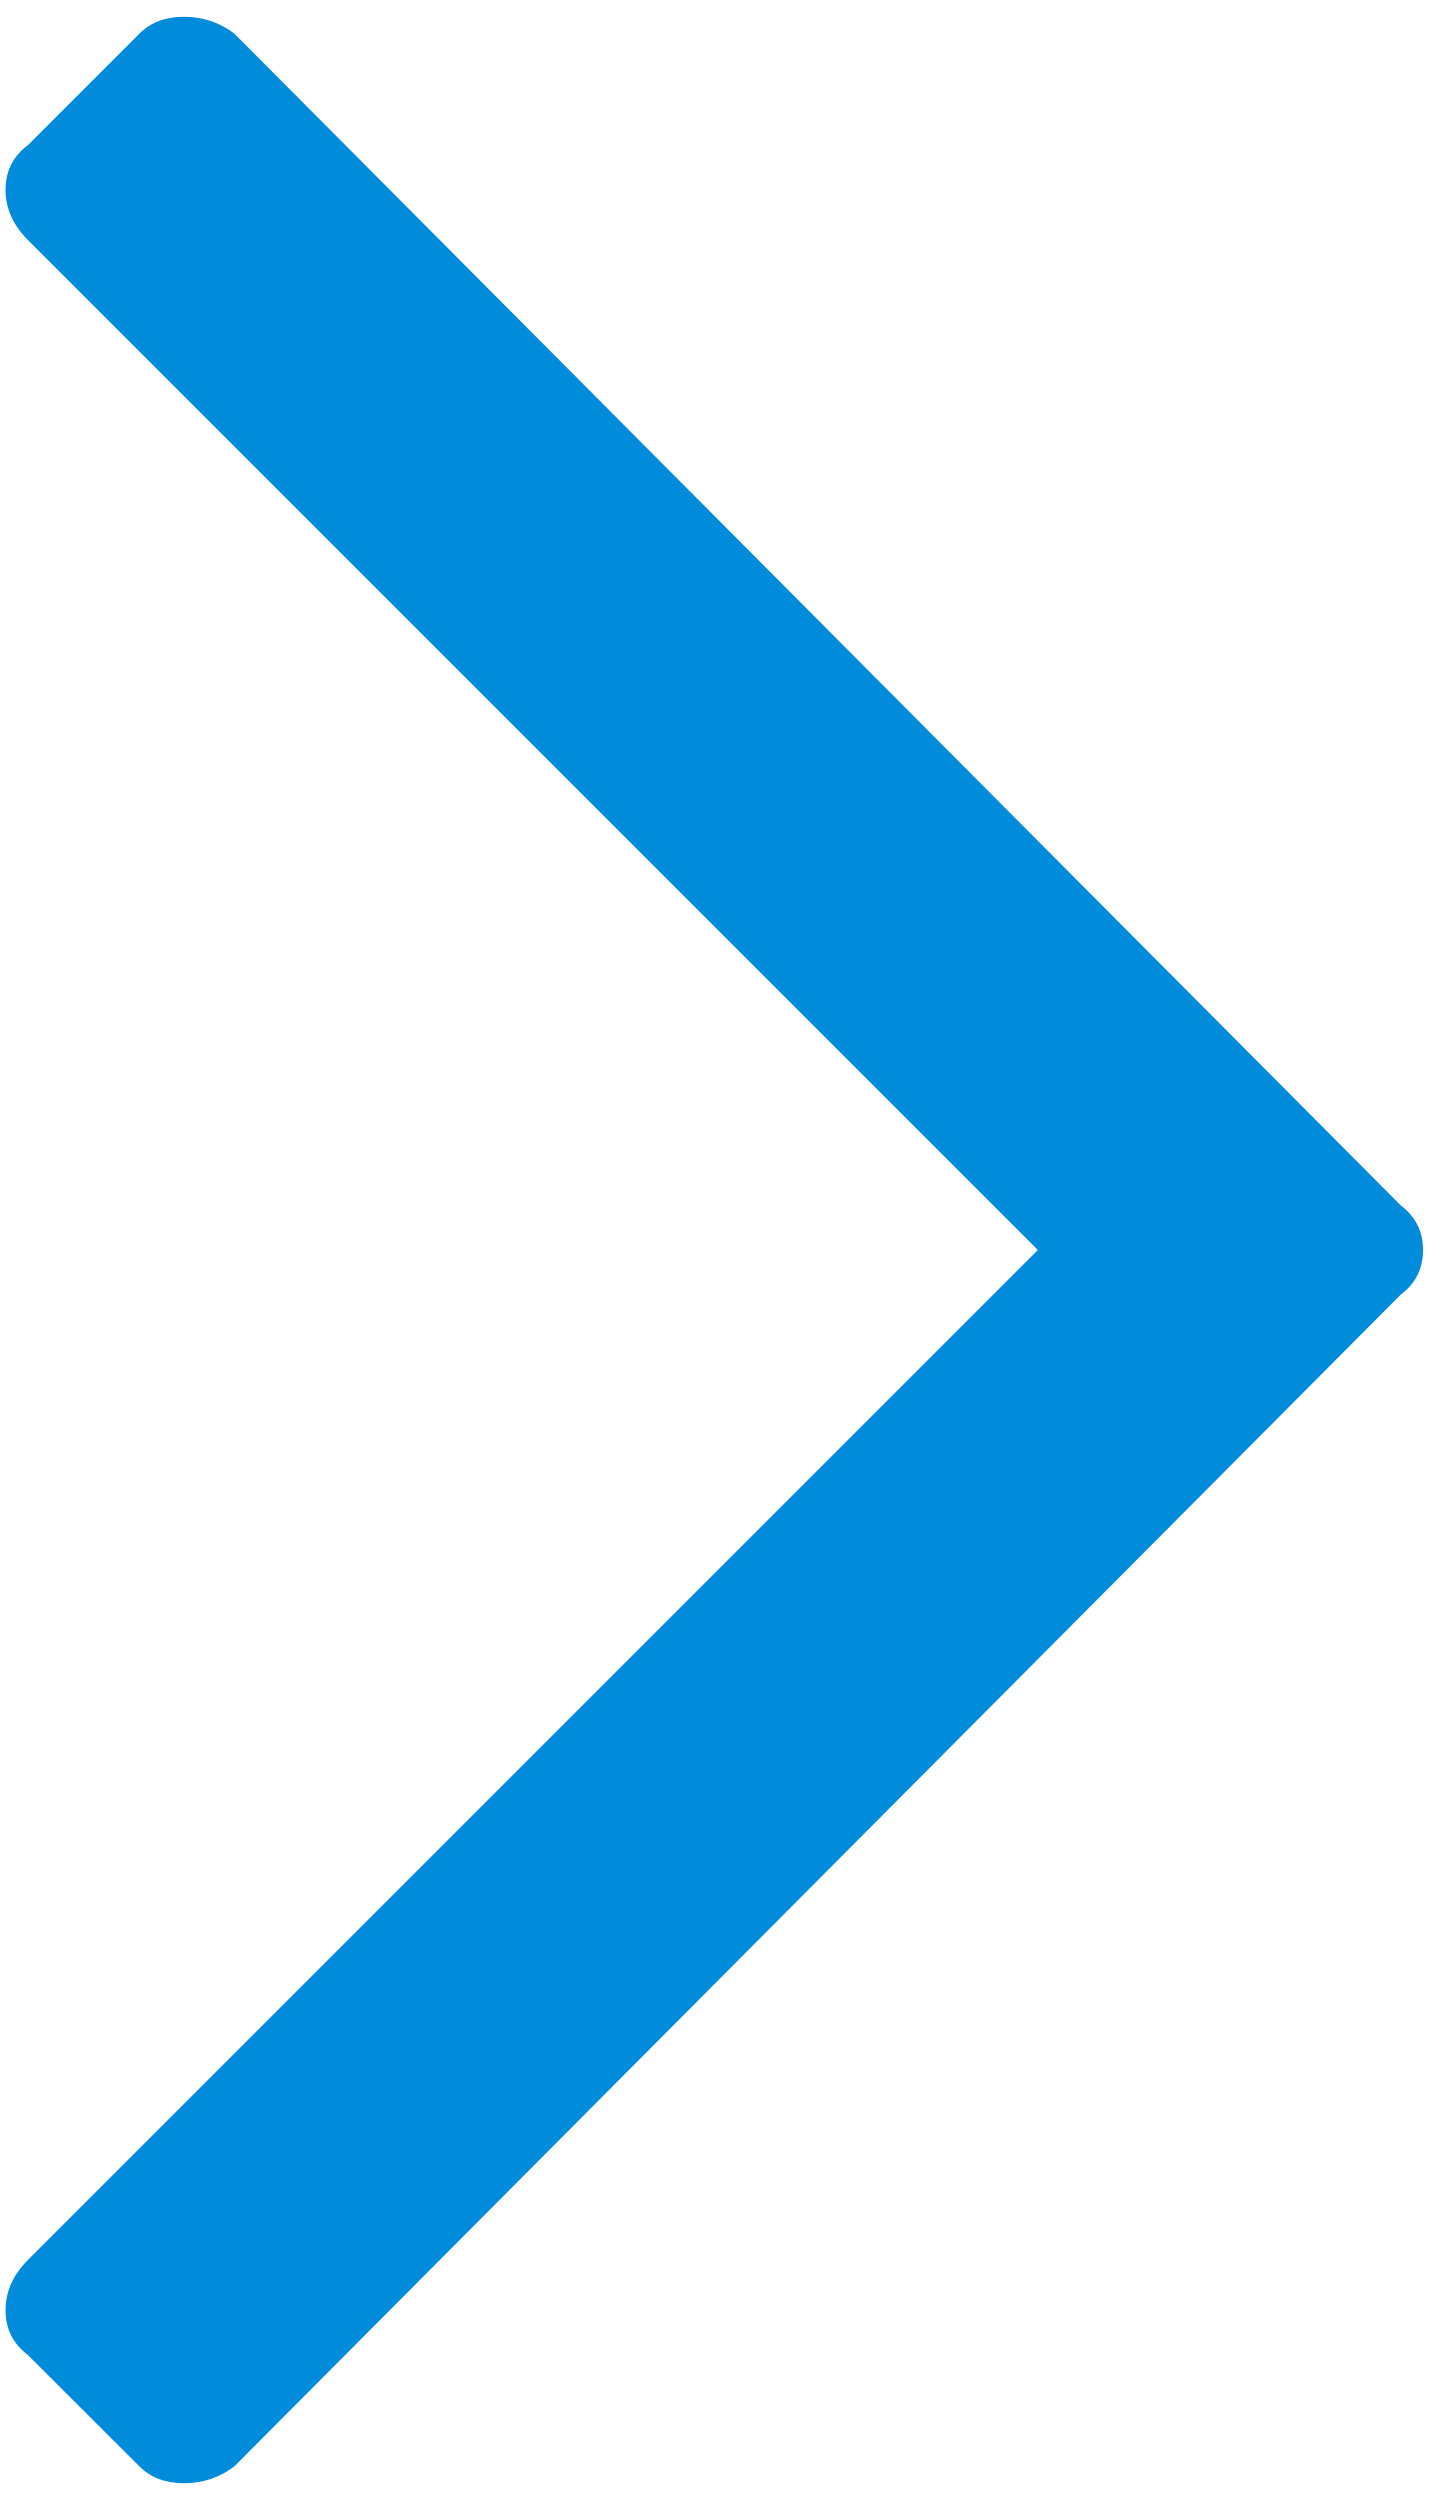
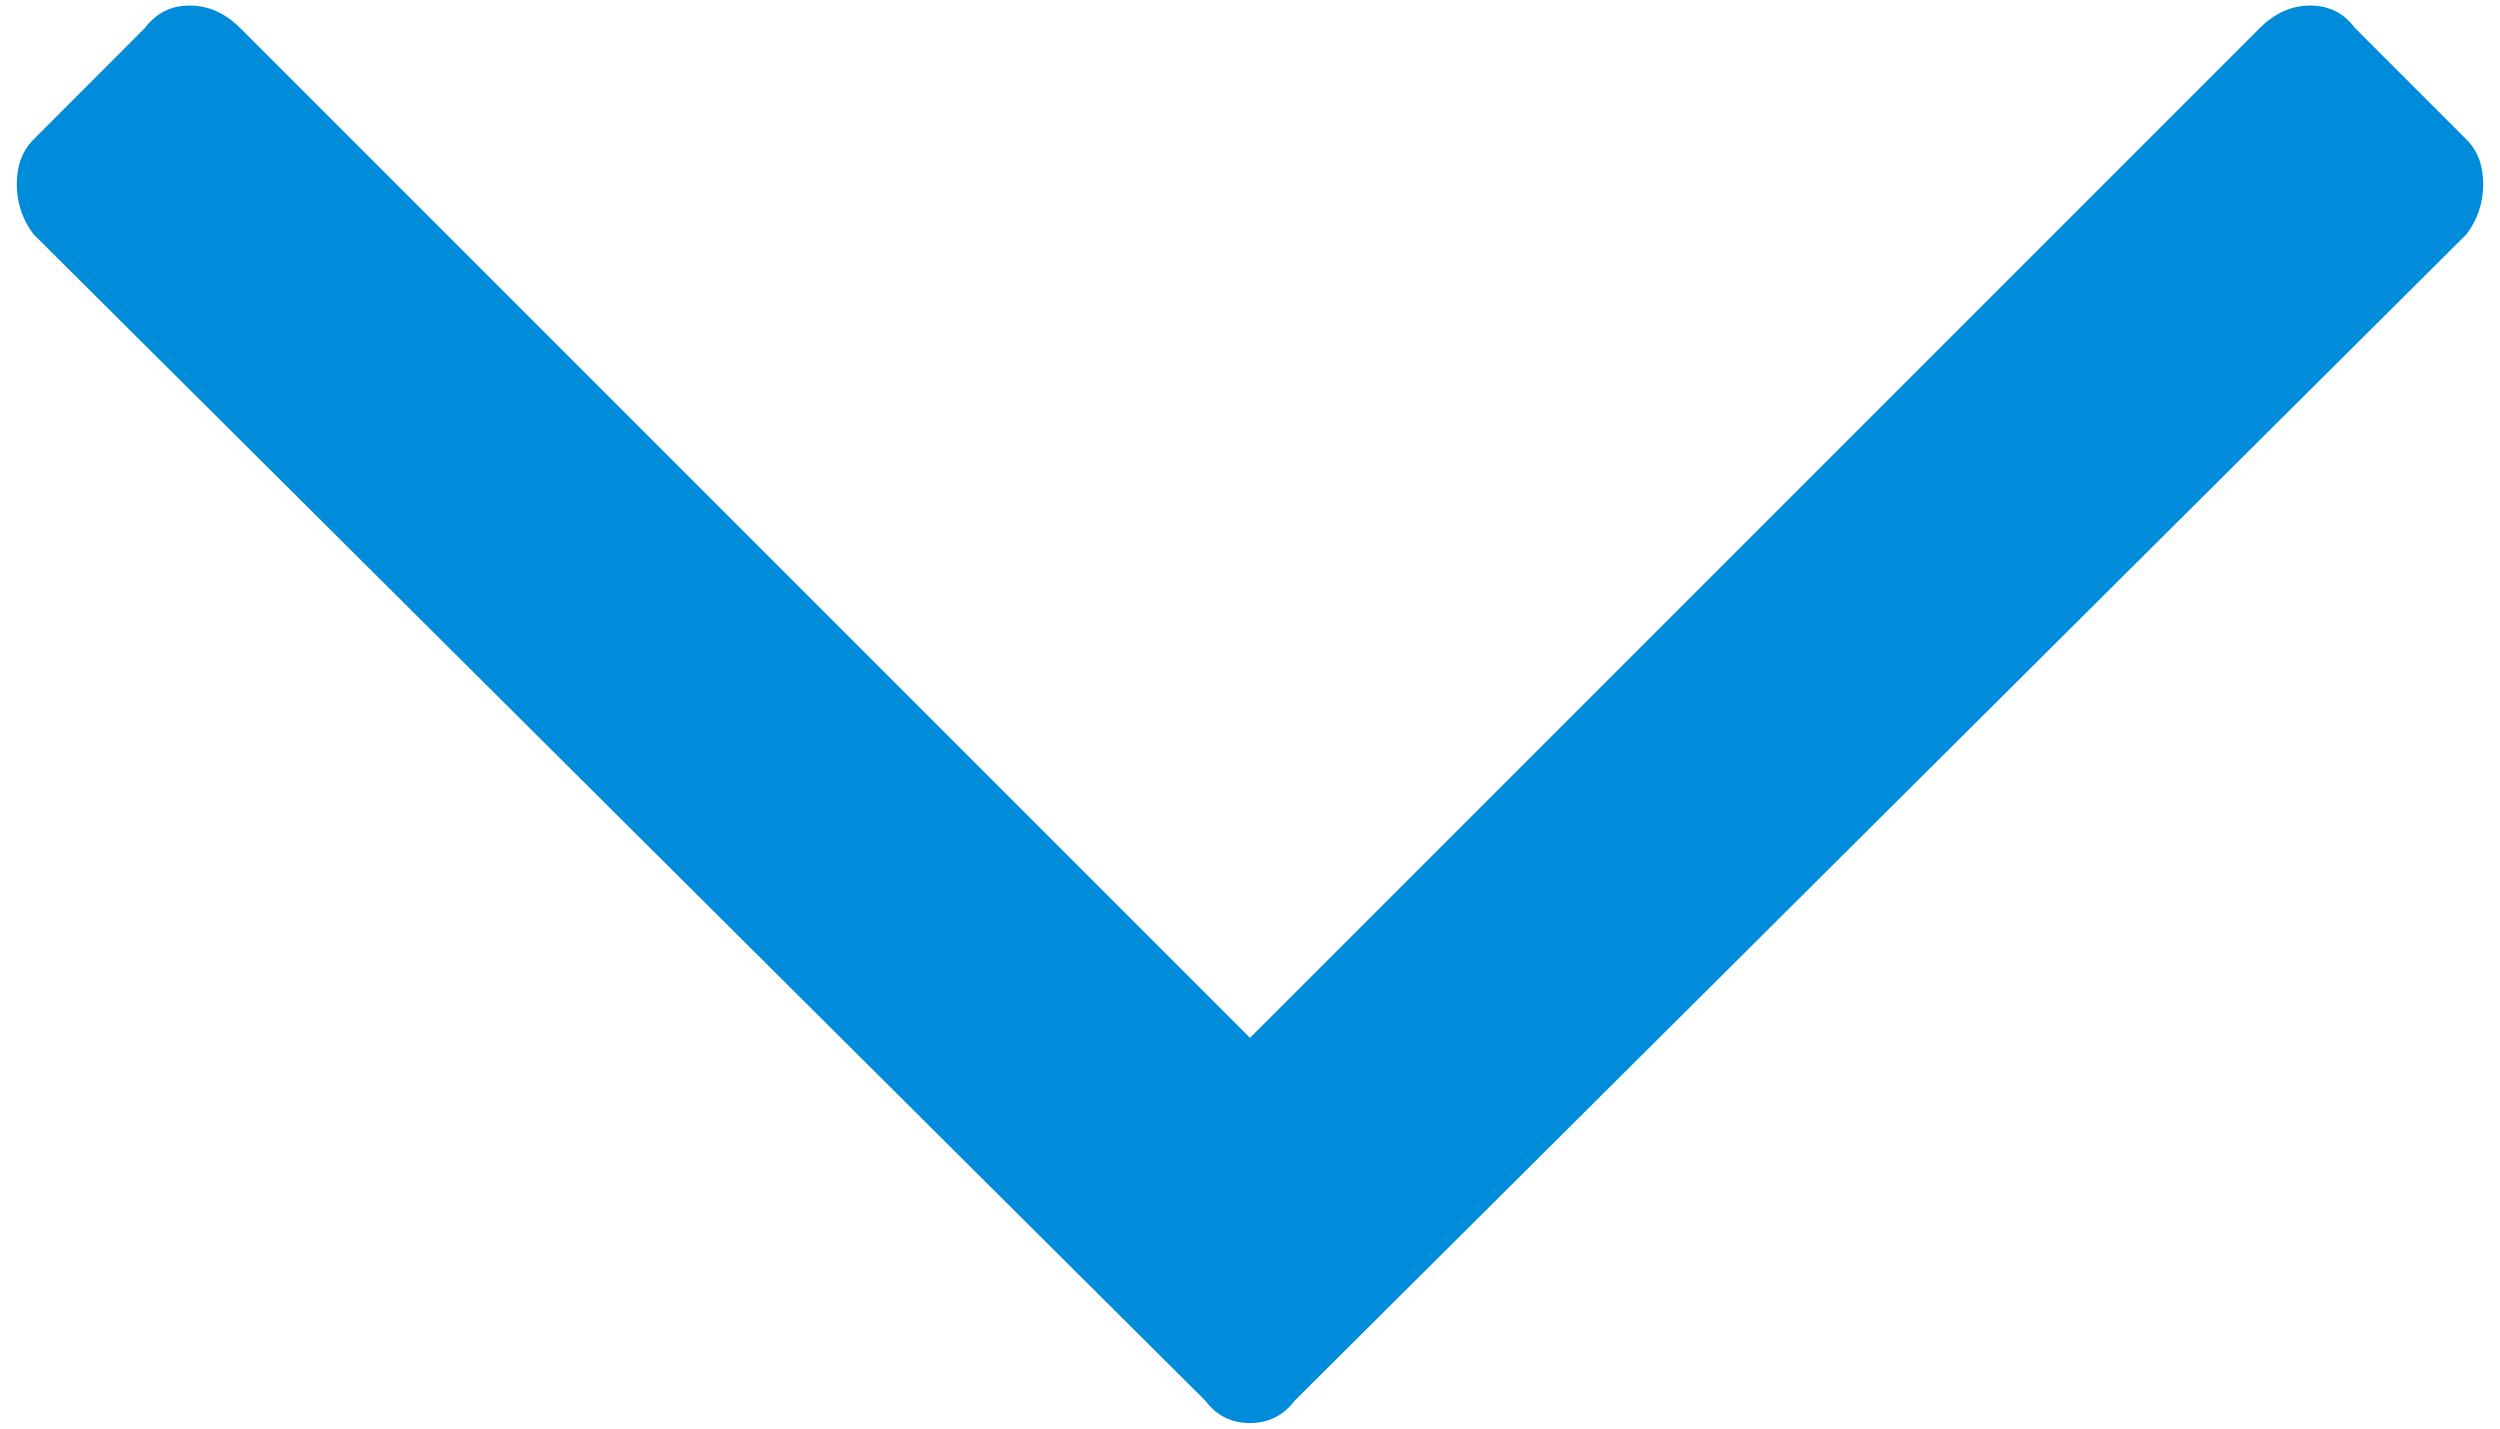
- <svg xmlns="http://www.w3.org/2000/svg" width="8px" height="14px" viewBox="0 0 8 14" version="1.1">
+ <svg xmlns="http://www.w3.org/2000/svg" width="14px" height="8px" viewBox="0 0 14 8" version="1.1">
  <g id="Page-1" stroke="none" stroke-width="1" fill="none" fill-rule="evenodd">
-     <g id="apps-&amp;-extensions" transform="translate(-997, -967)" fill="#008CDA" fill-rule="nonzero">
-       <path d="M998.031,980.906 C998.135,980.906 998.229,980.875 998.312,980.812 L998.312,980.812 L1004.844,974.25 C1004.927,974.188 1004.969,974.104 1004.969,974 C1004.969,973.896 1004.927,973.813 1004.844,973.75 L1004.844,973.75 L998.312,967.188 C998.229,967.125 998.135,967.094 998.031,967.094 C997.927,967.094 997.844,967.125 997.781,967.188 L997.781,967.188 L997.156,967.813 C997.073,967.875 997.031,967.958 997.031,968.063 C997.031,968.167 997.073,968.26 997.156,968.344 L997.156,968.344 L1002.812,974 L997.156,979.656 C997.073,979.74 997.031,979.833 997.031,979.938 C997.031,980.042 997.073,980.125 997.156,980.188 L997.156,980.188 L997.781,980.812 C997.844,980.875 997.927,980.906 998.031,980.906 Z" id="c" />
+     <g id="chevron" transform="translate(7, 4) rotate(-270) translate(-7, -4) translate(3, -3)" fill="#008CDA" fill-rule="nonzero">
+       <path d="M1.031,13.906 C1.135,13.906 1.229,13.875 1.312,13.812 L1.312,13.812 L7.844,7.25 C7.927,7.188 7.969,7.104 7.969,7 C7.969,6.896 7.927,6.813 7.844,6.75 L7.844,6.75 L1.312,0.188 C1.229,0.125 1.135,0.094 1.031,0.094 C0.927,0.094 0.844,0.125 0.781,0.188 L0.781,0.188 L0.156,0.813 C0.073,0.875 0.031,0.958 0.031,1.063 C0.031,1.167 0.073,1.26 0.156,1.344 L0.156,1.344 L5.812,7 L0.156,12.656 C0.073,12.74 0.031,12.833 0.031,12.938 C0.031,13.042 0.073,13.125 0.156,13.188 L0.156,13.188 L0.781,13.812 C0.844,13.875 0.927,13.906 1.031,13.906 Z" id="c" />
    </g>
  </g>
</svg>
